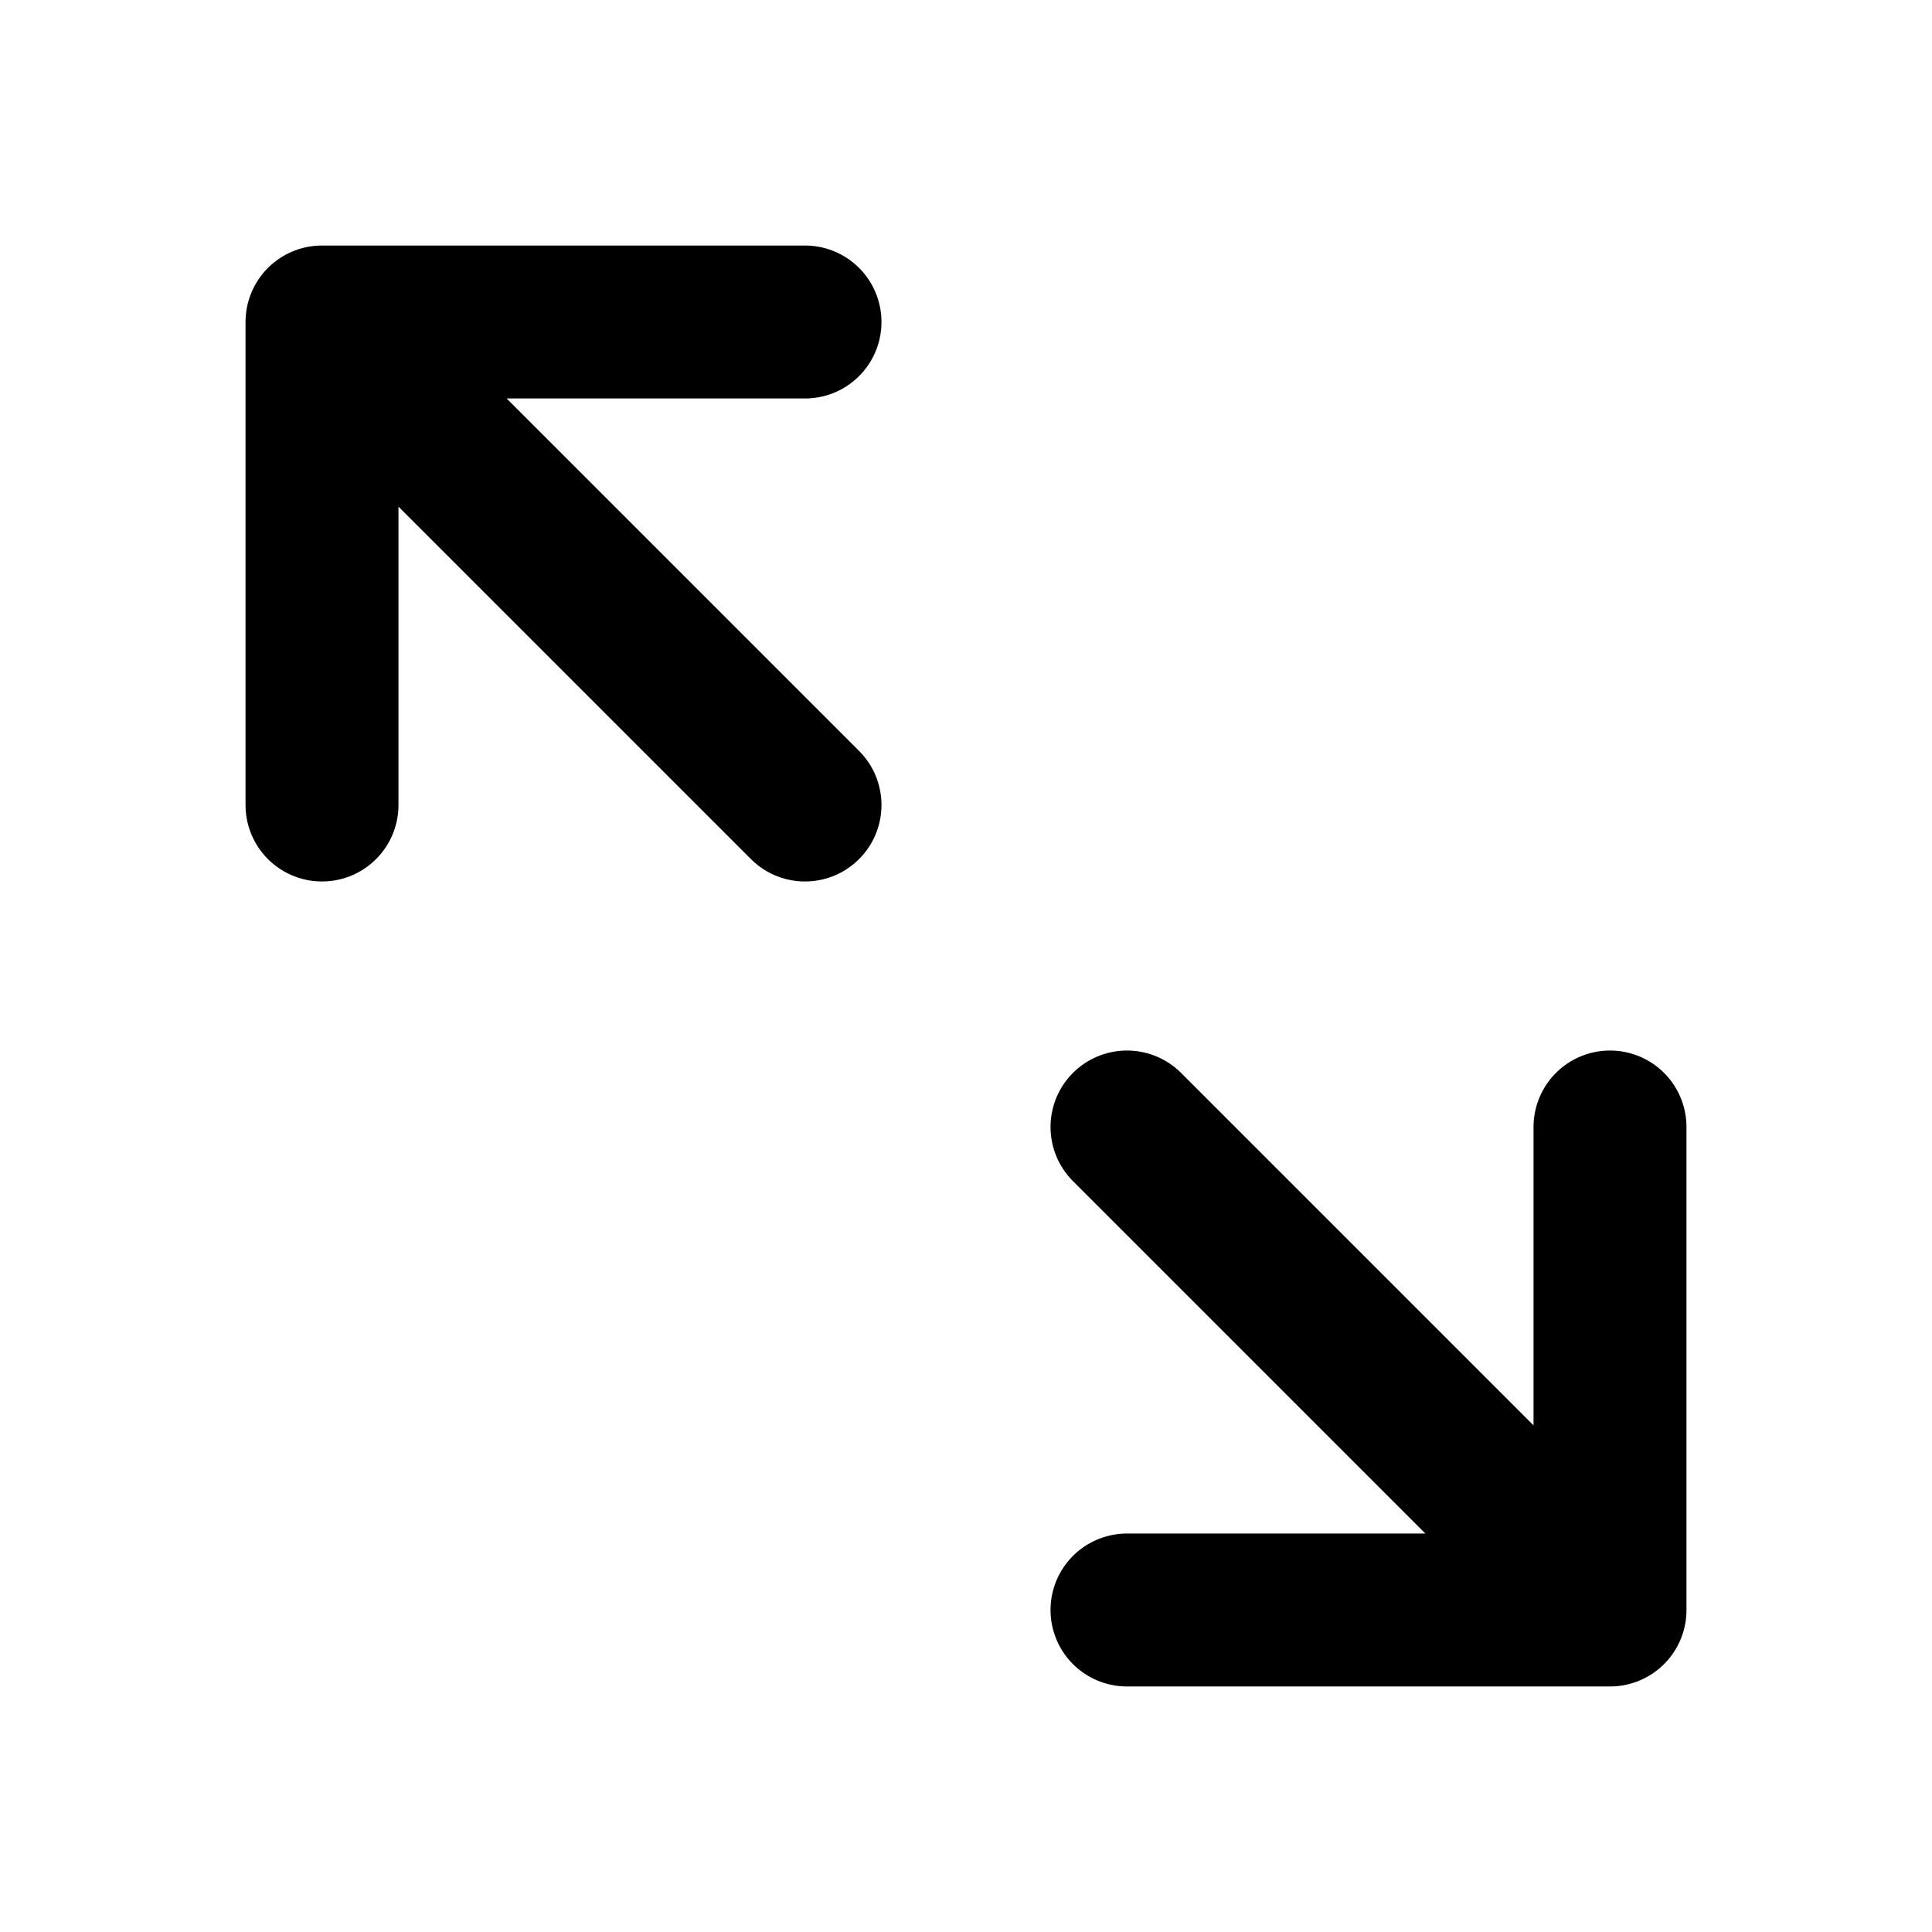
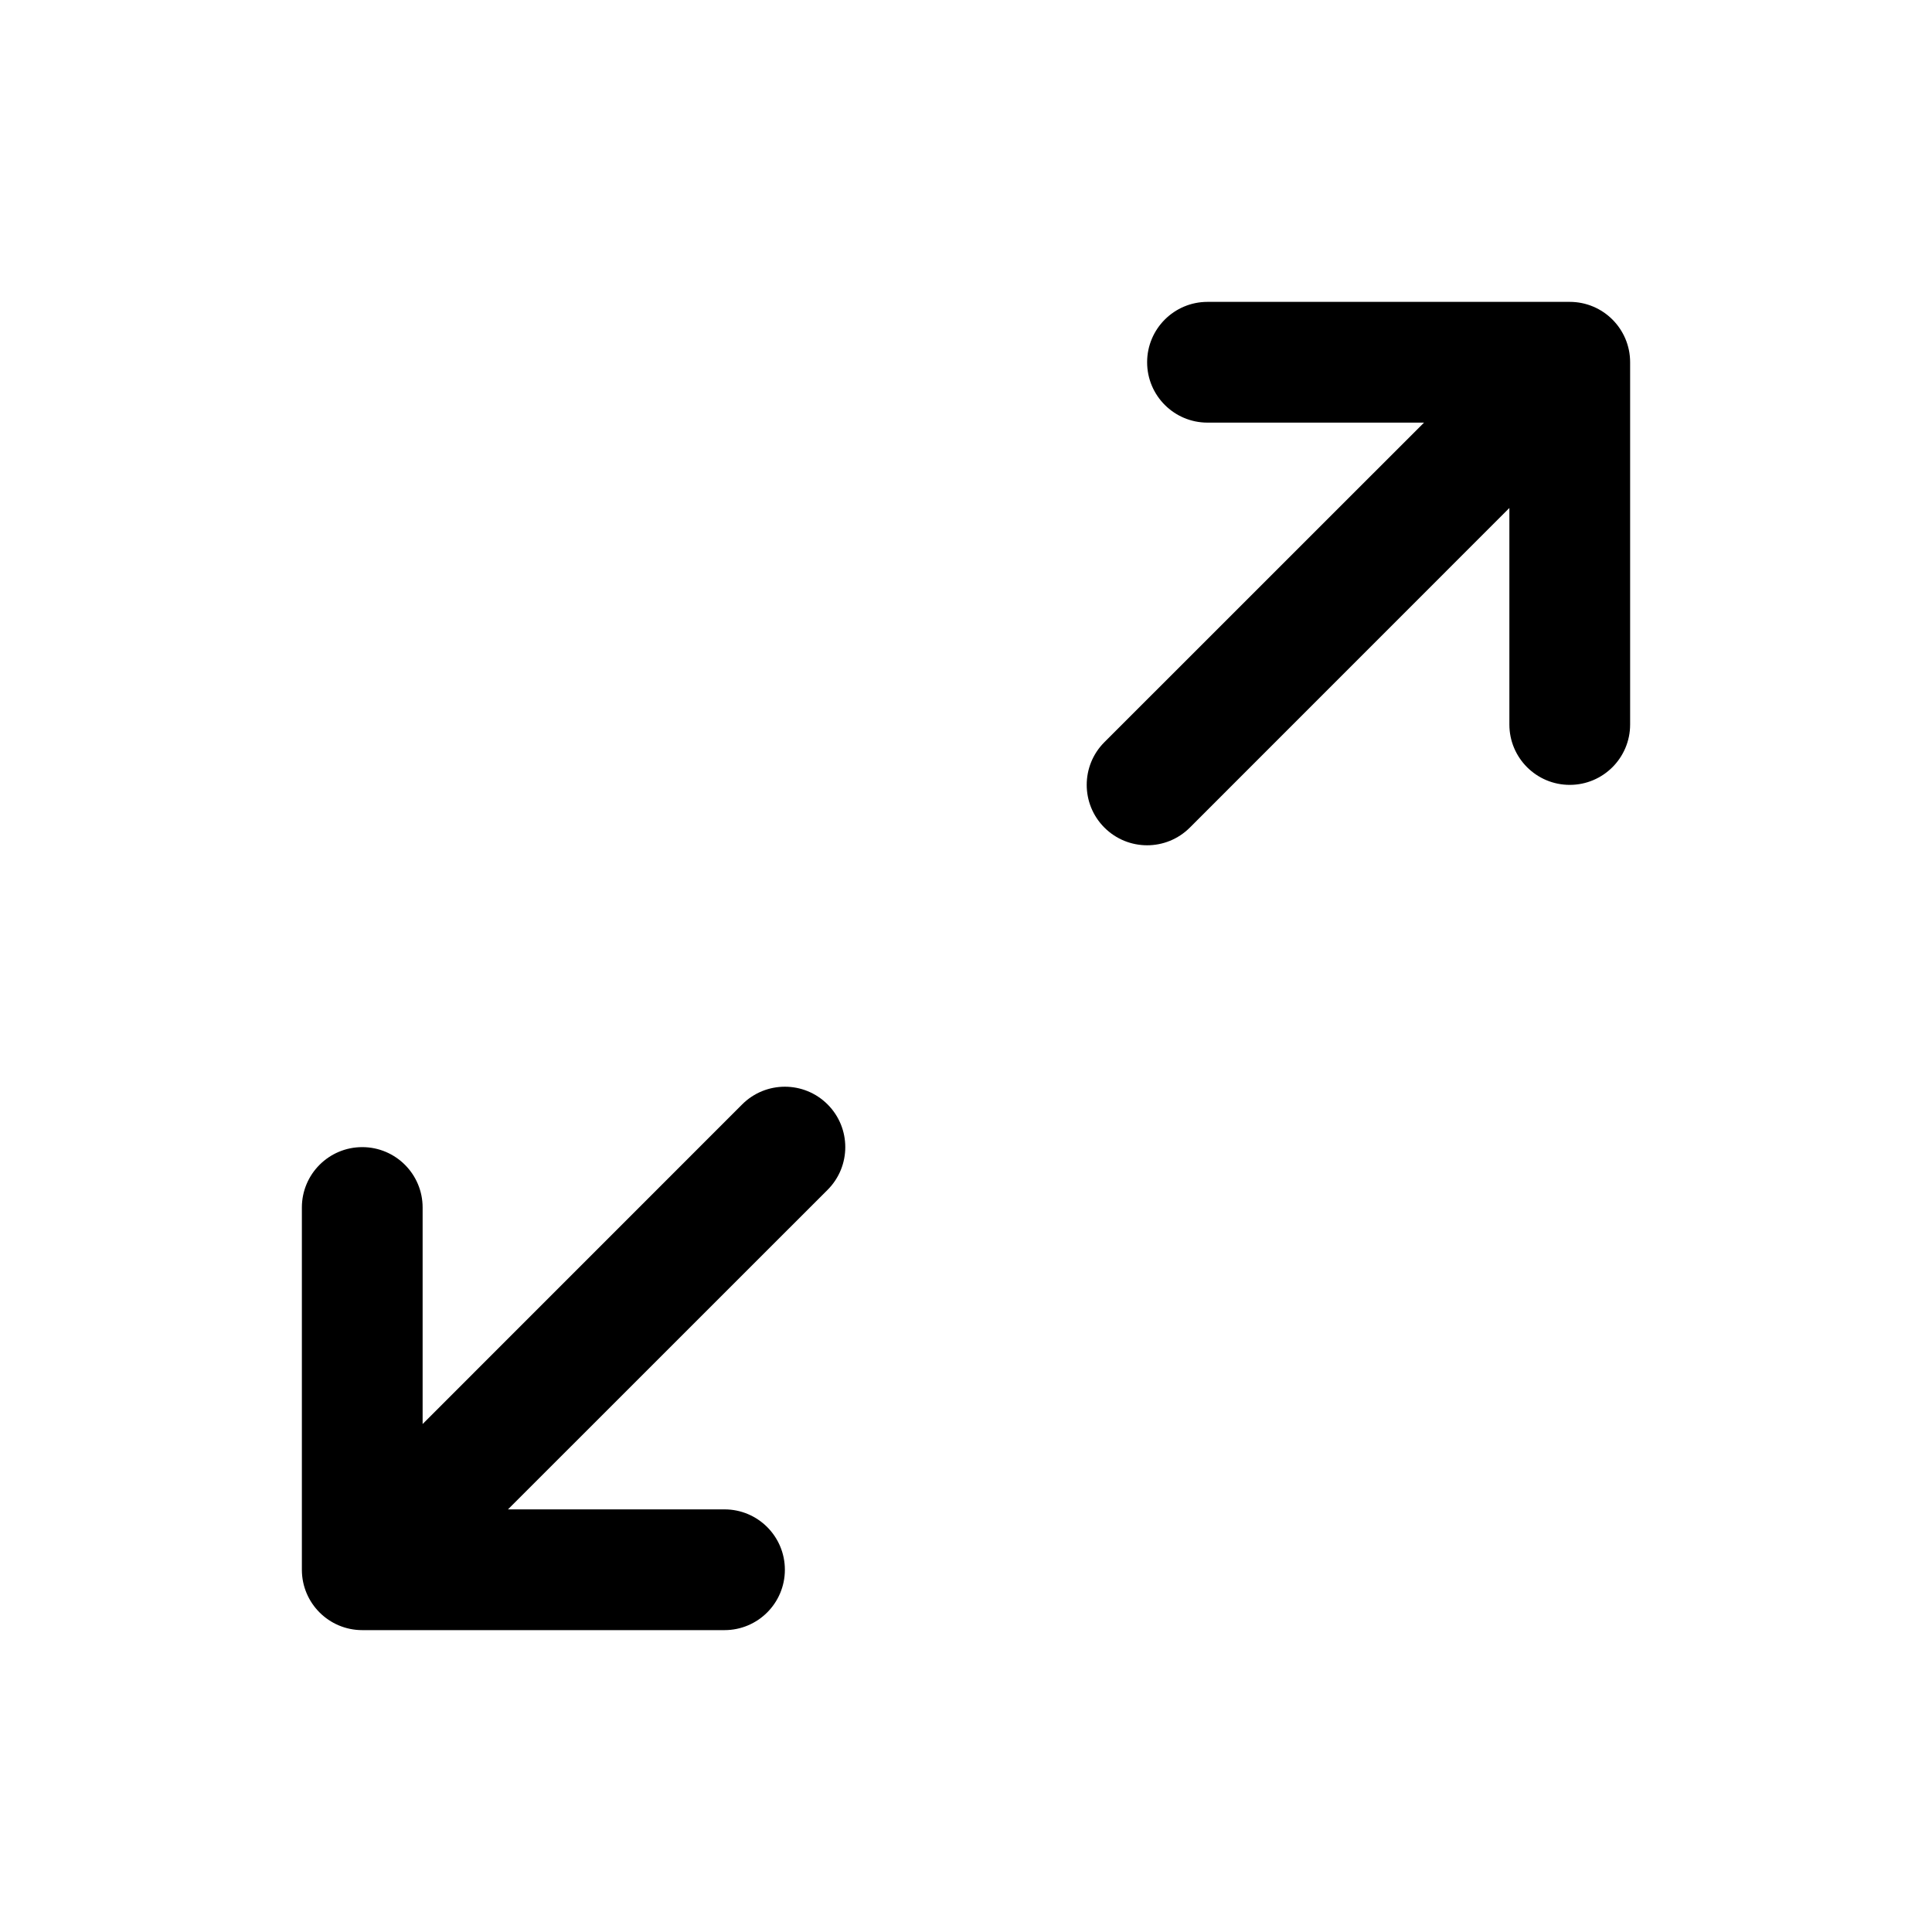
- <svg xmlns="http://www.w3.org/2000/svg" viewBox="0 0 24 24" fill="none" stroke="currentColor" stroke-linecap="round" stroke-linejoin="round" stroke-width="1.9">
-   <path d="M4 10 V4 H10 M4 4 L10 10 M20 14 V20 H14 M20 20 L14 14" />
+ <svg xmlns="http://www.w3.org/2000/svg" viewBox="0 0 256 256" fill="currentColor">
+   <path d="M216,48V96a8,8,0,0,1-16,0V67.31l-42.34,42.35a8,8,0,0,1-11.32-11.32L188.69,56H160a8,8,0,0,1,0-16h48A8,8,0,0,1,216,48ZM98.34,146.34,56,188.69V160a8,8,0,0,0-16,0v48a8,8,0,0,0,8,8H96a8,8,0,0,0,0-16H67.31l42.35-42.34a8,8,0,0,0-11.32-11.32Z" />
</svg>
